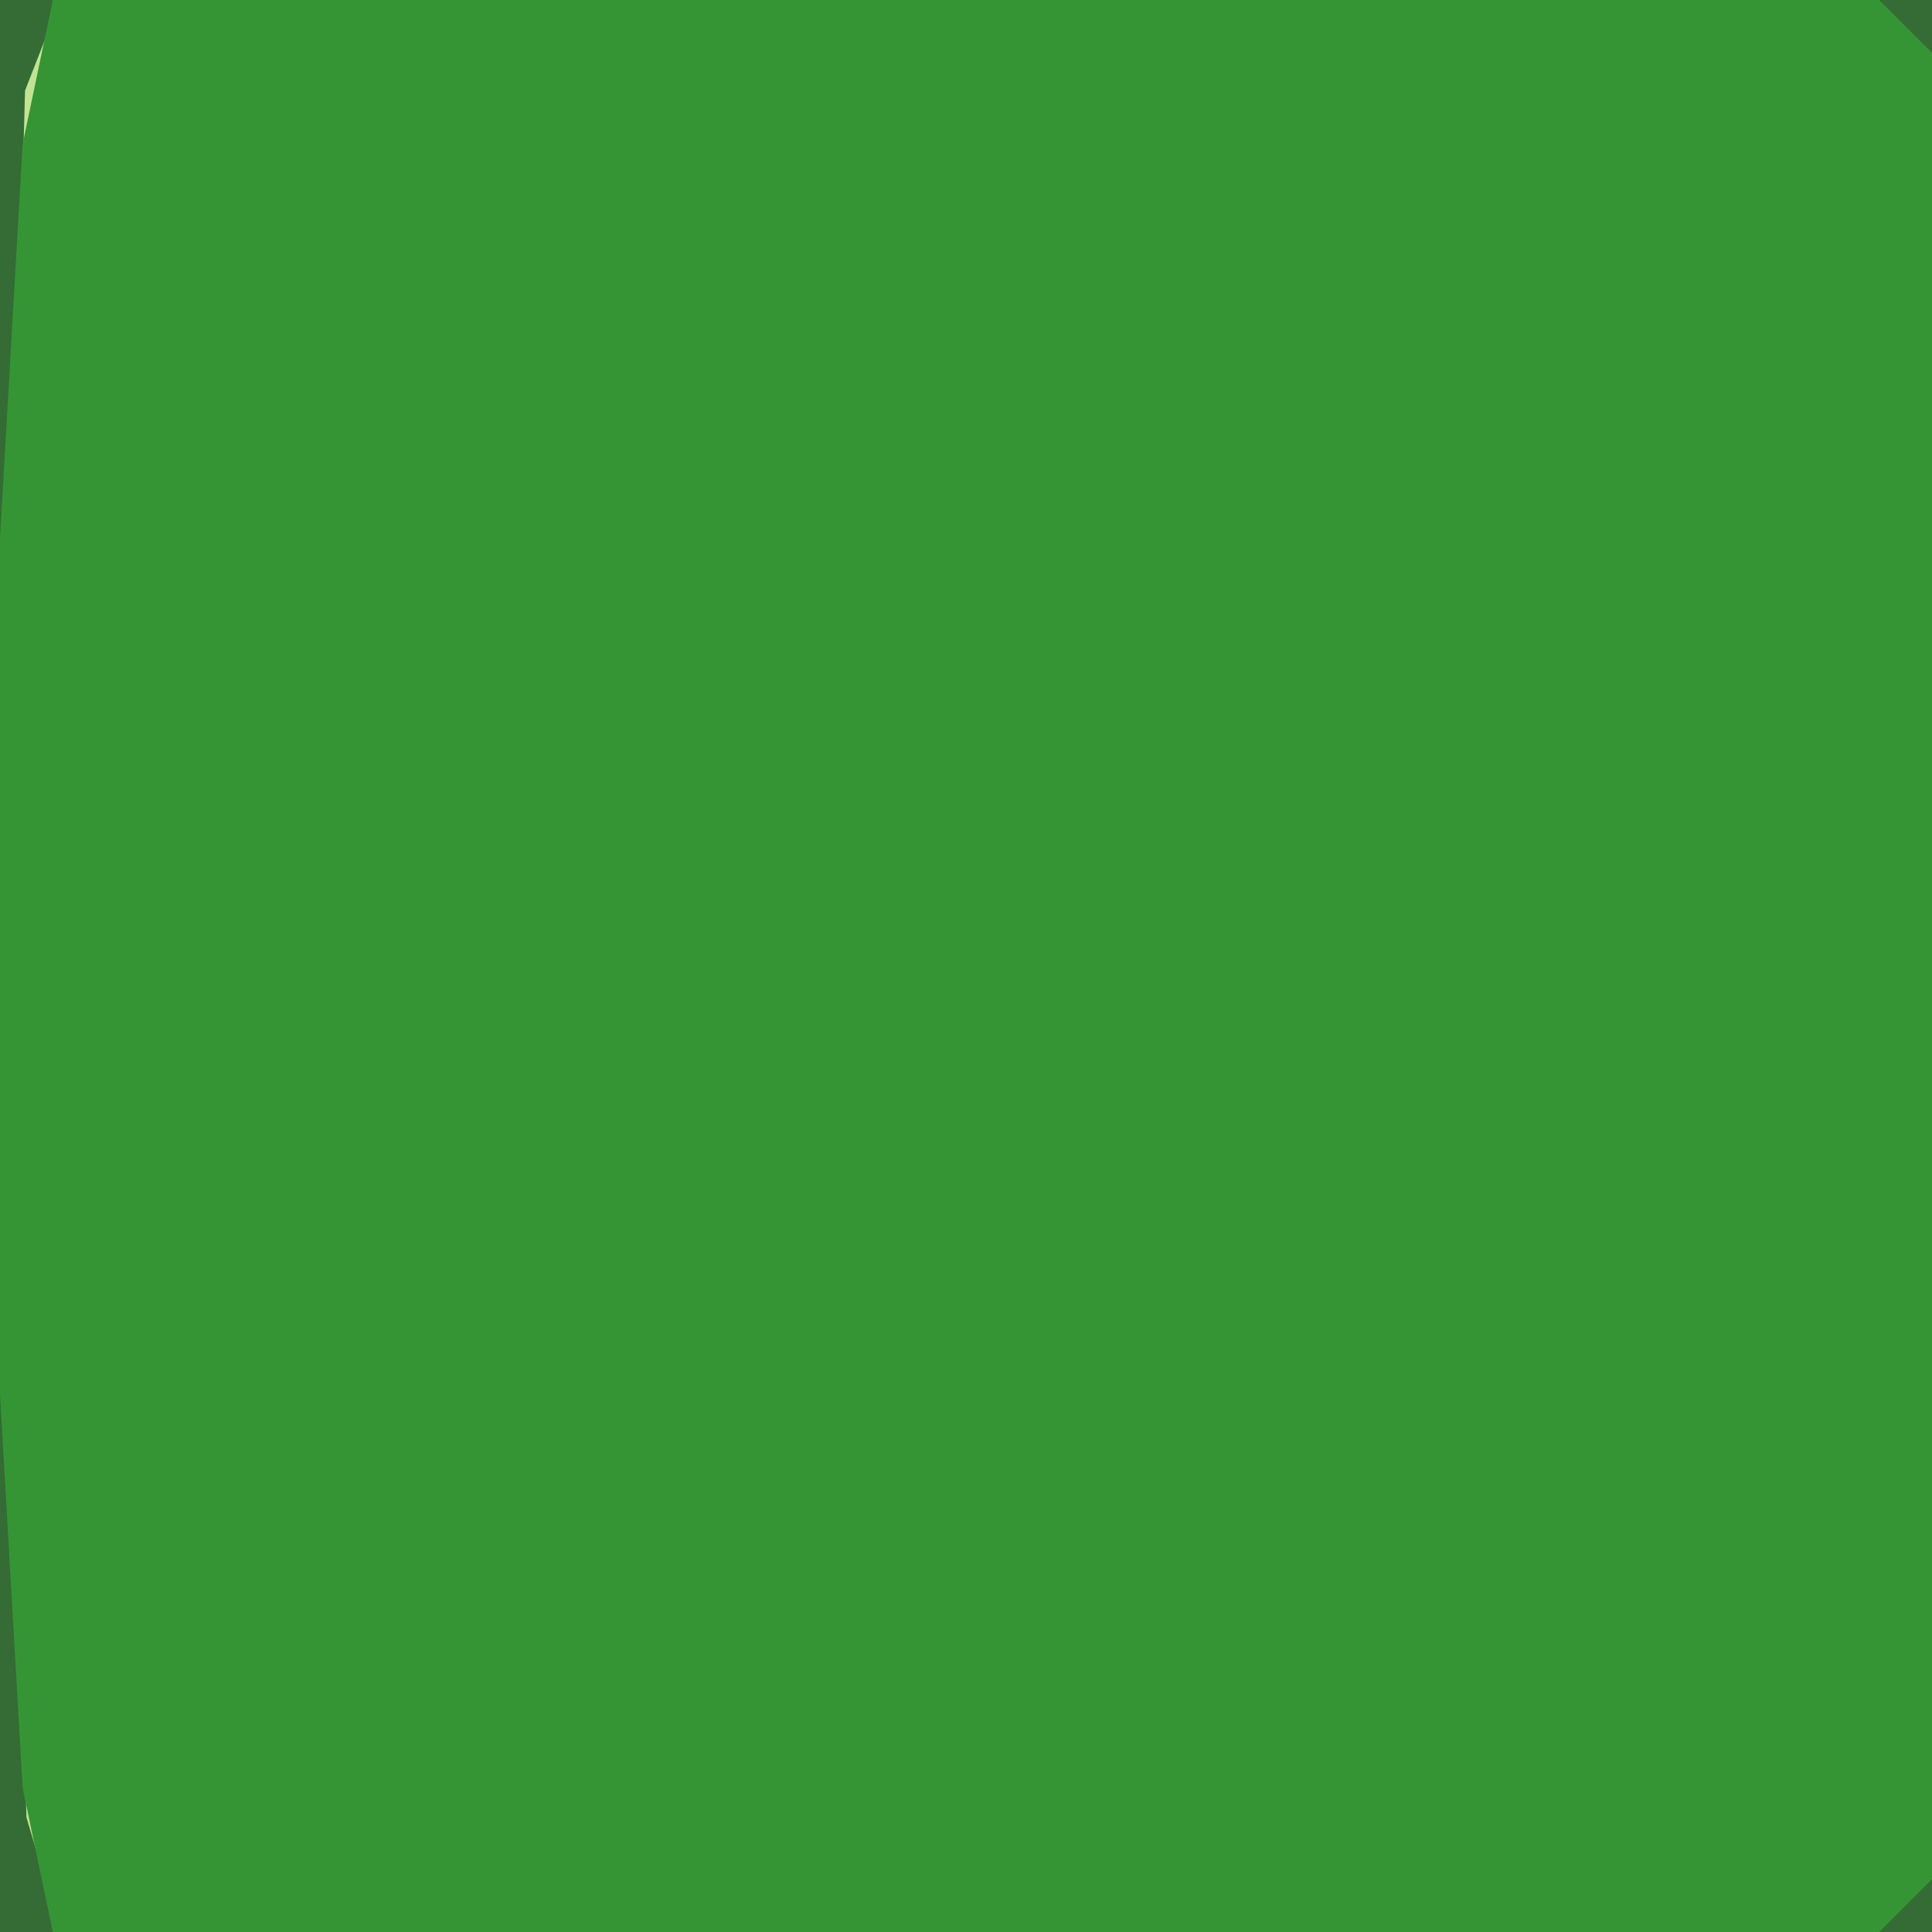
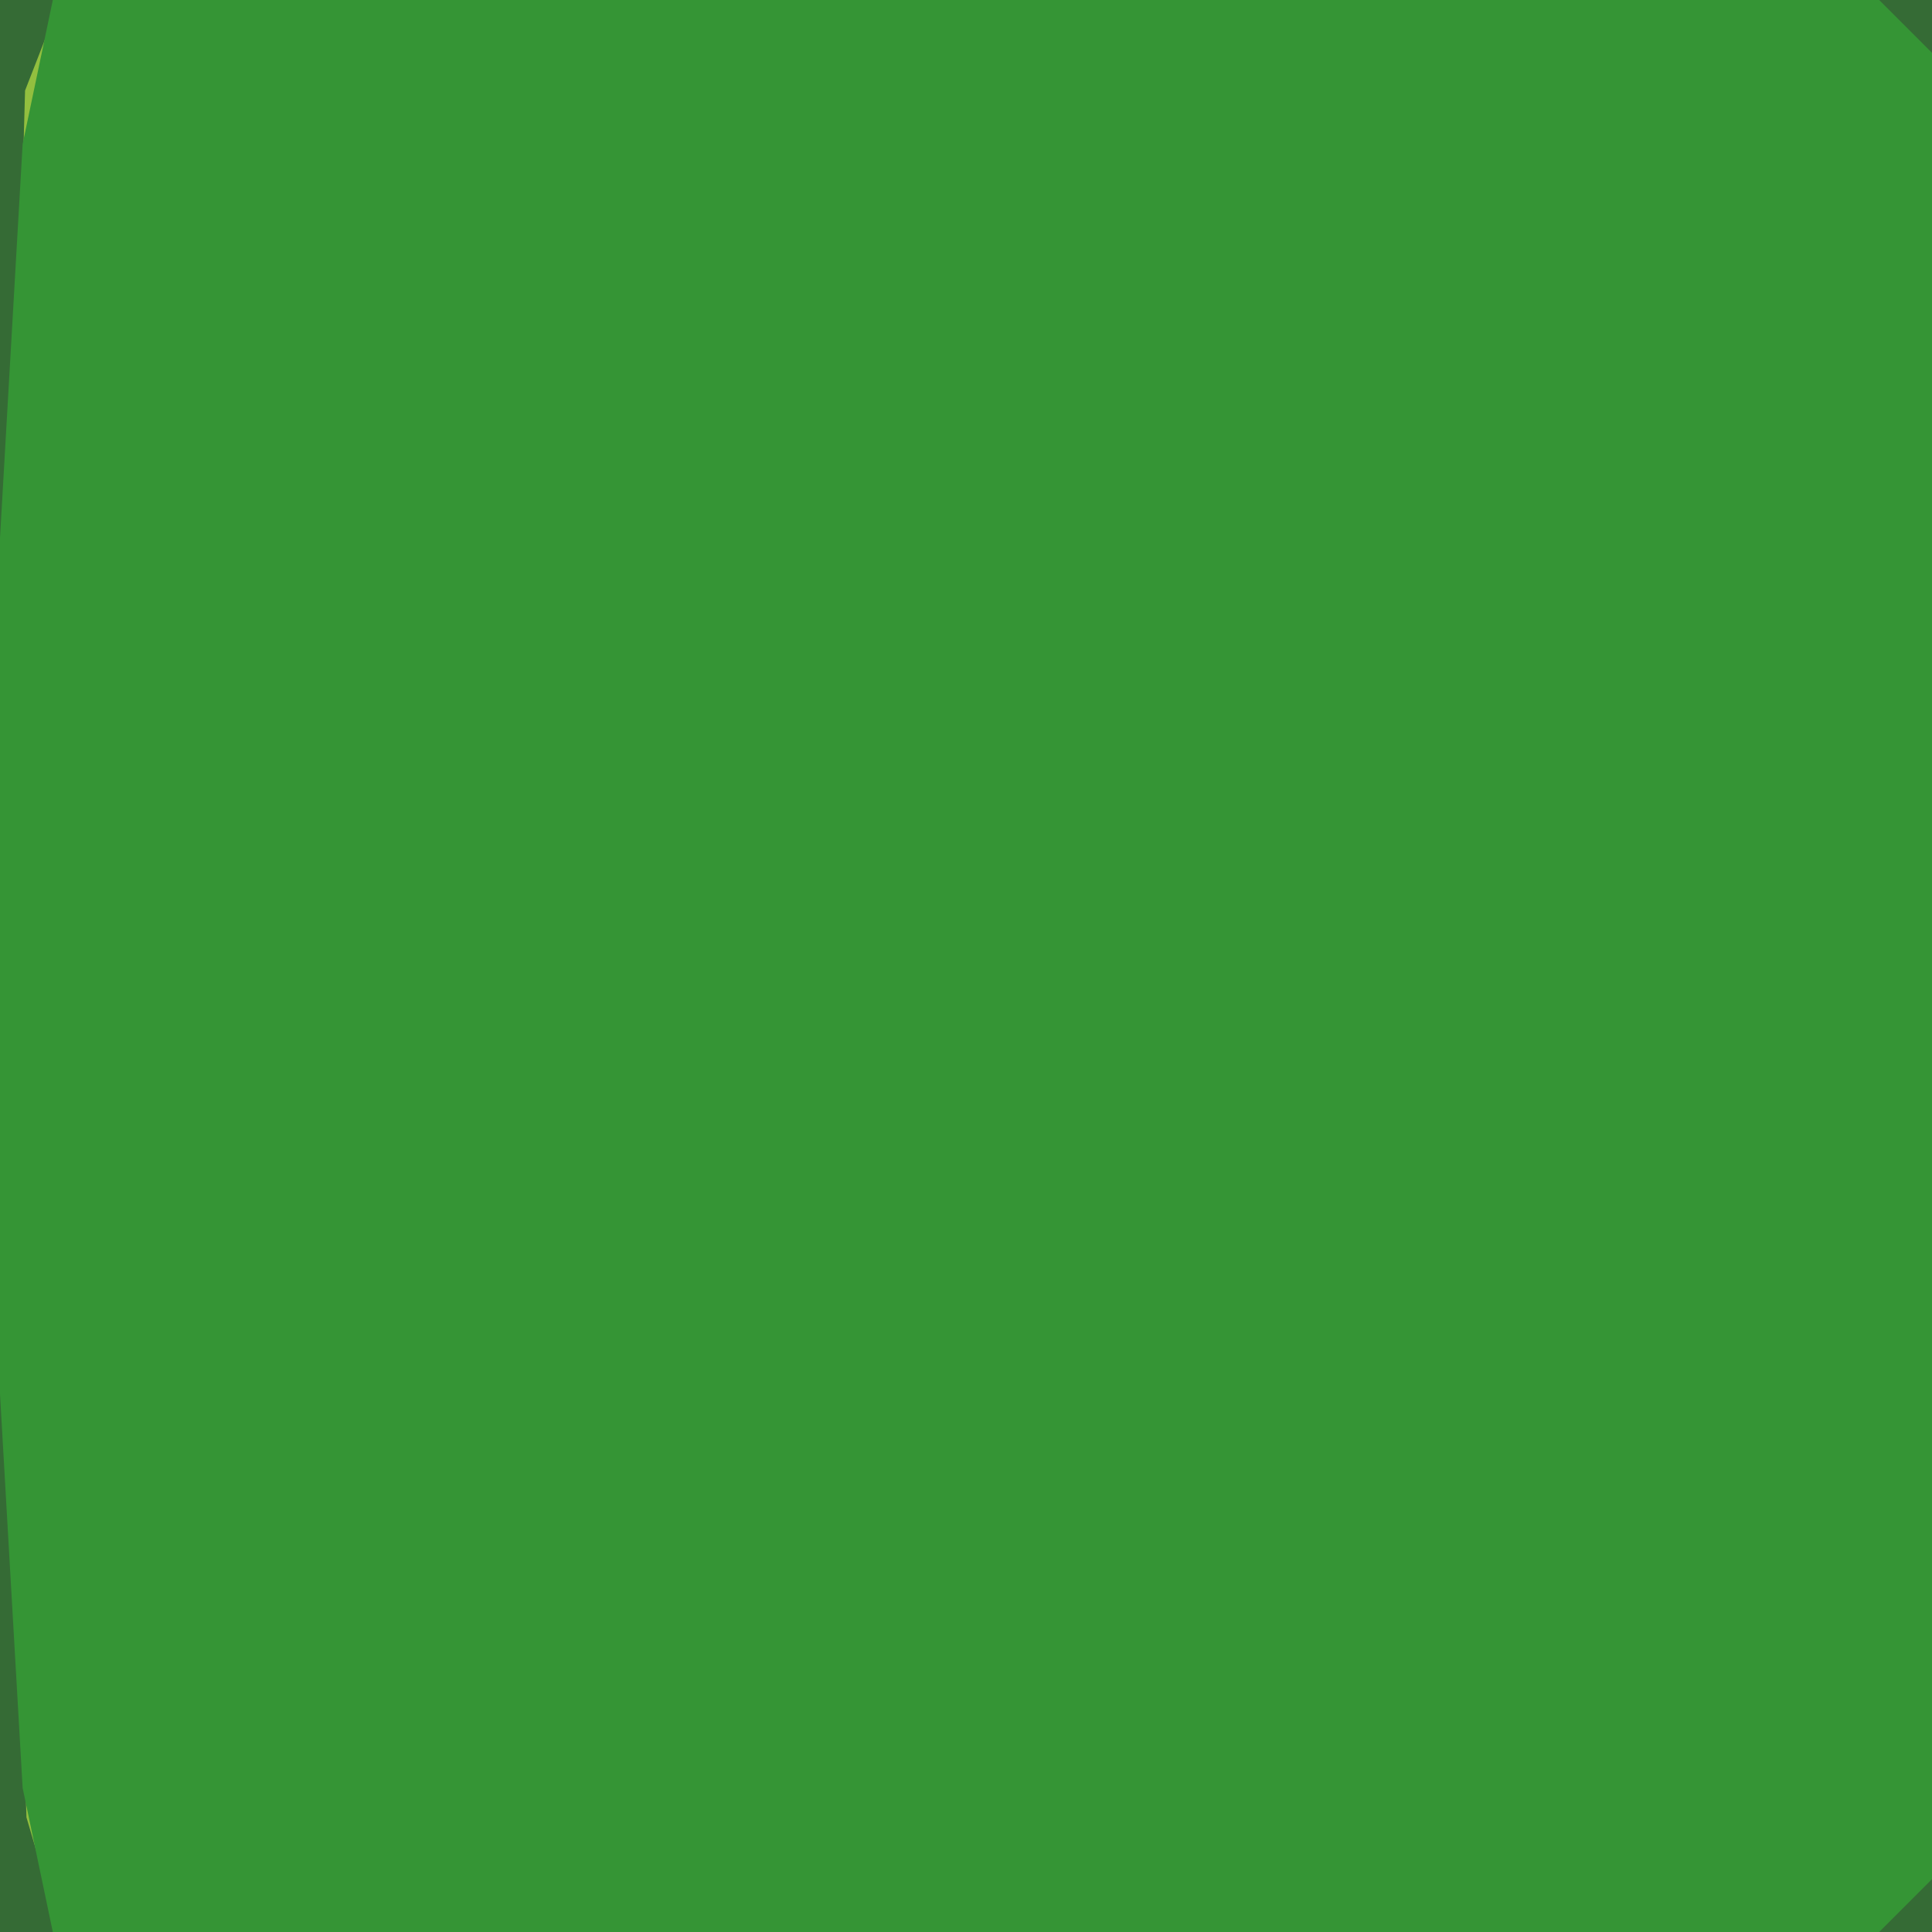
<svg xmlns="http://www.w3.org/2000/svg" width="128" height="128" version="1.1" viewBox="0 0 128 128">
  <path d="m0 0v128h128v-128z" fill="#356b35" />
-   <path d="m4 0-2.34 6-1.66 61 1.754 53.41 2.246 7.59h13l-11-16-2-25.332 1-8.668 4-12.186-1-9.814-1.436-14.668 1.93-21.646 8.506-19.686h-13zm107 0 6 11 11 6v-13l-2.5-1.5-1.5-2.5h-13zm17 111-11 6-6 11h13l1.5-2.5 2.5-1.5v-13z" fill="#c2e492" />
+   <path d="m4 0-2.34 6-1.66 61 1.754 53.41 2.246 7.59h13l-11-16-2-25.332 1-8.668 4-12.186-1-9.814-1.436-14.668 1.93-21.646 8.506-19.686h-13zm107 0 6 11 11 6v-13l-2.5-1.5-1.5-2.5h-13zm17 111-11 6-6 11h13l1.5-2.5 2.5-1.5v-13z" fill="#92bf3f" />
  <path d="m3.5 0-2 9.545-1.5 26.098v56.715l1.5 26.098 2 9.545h121l3.5-3.5v-121l-3.5-3.5h-121z" fill="#359535" />
</svg>
